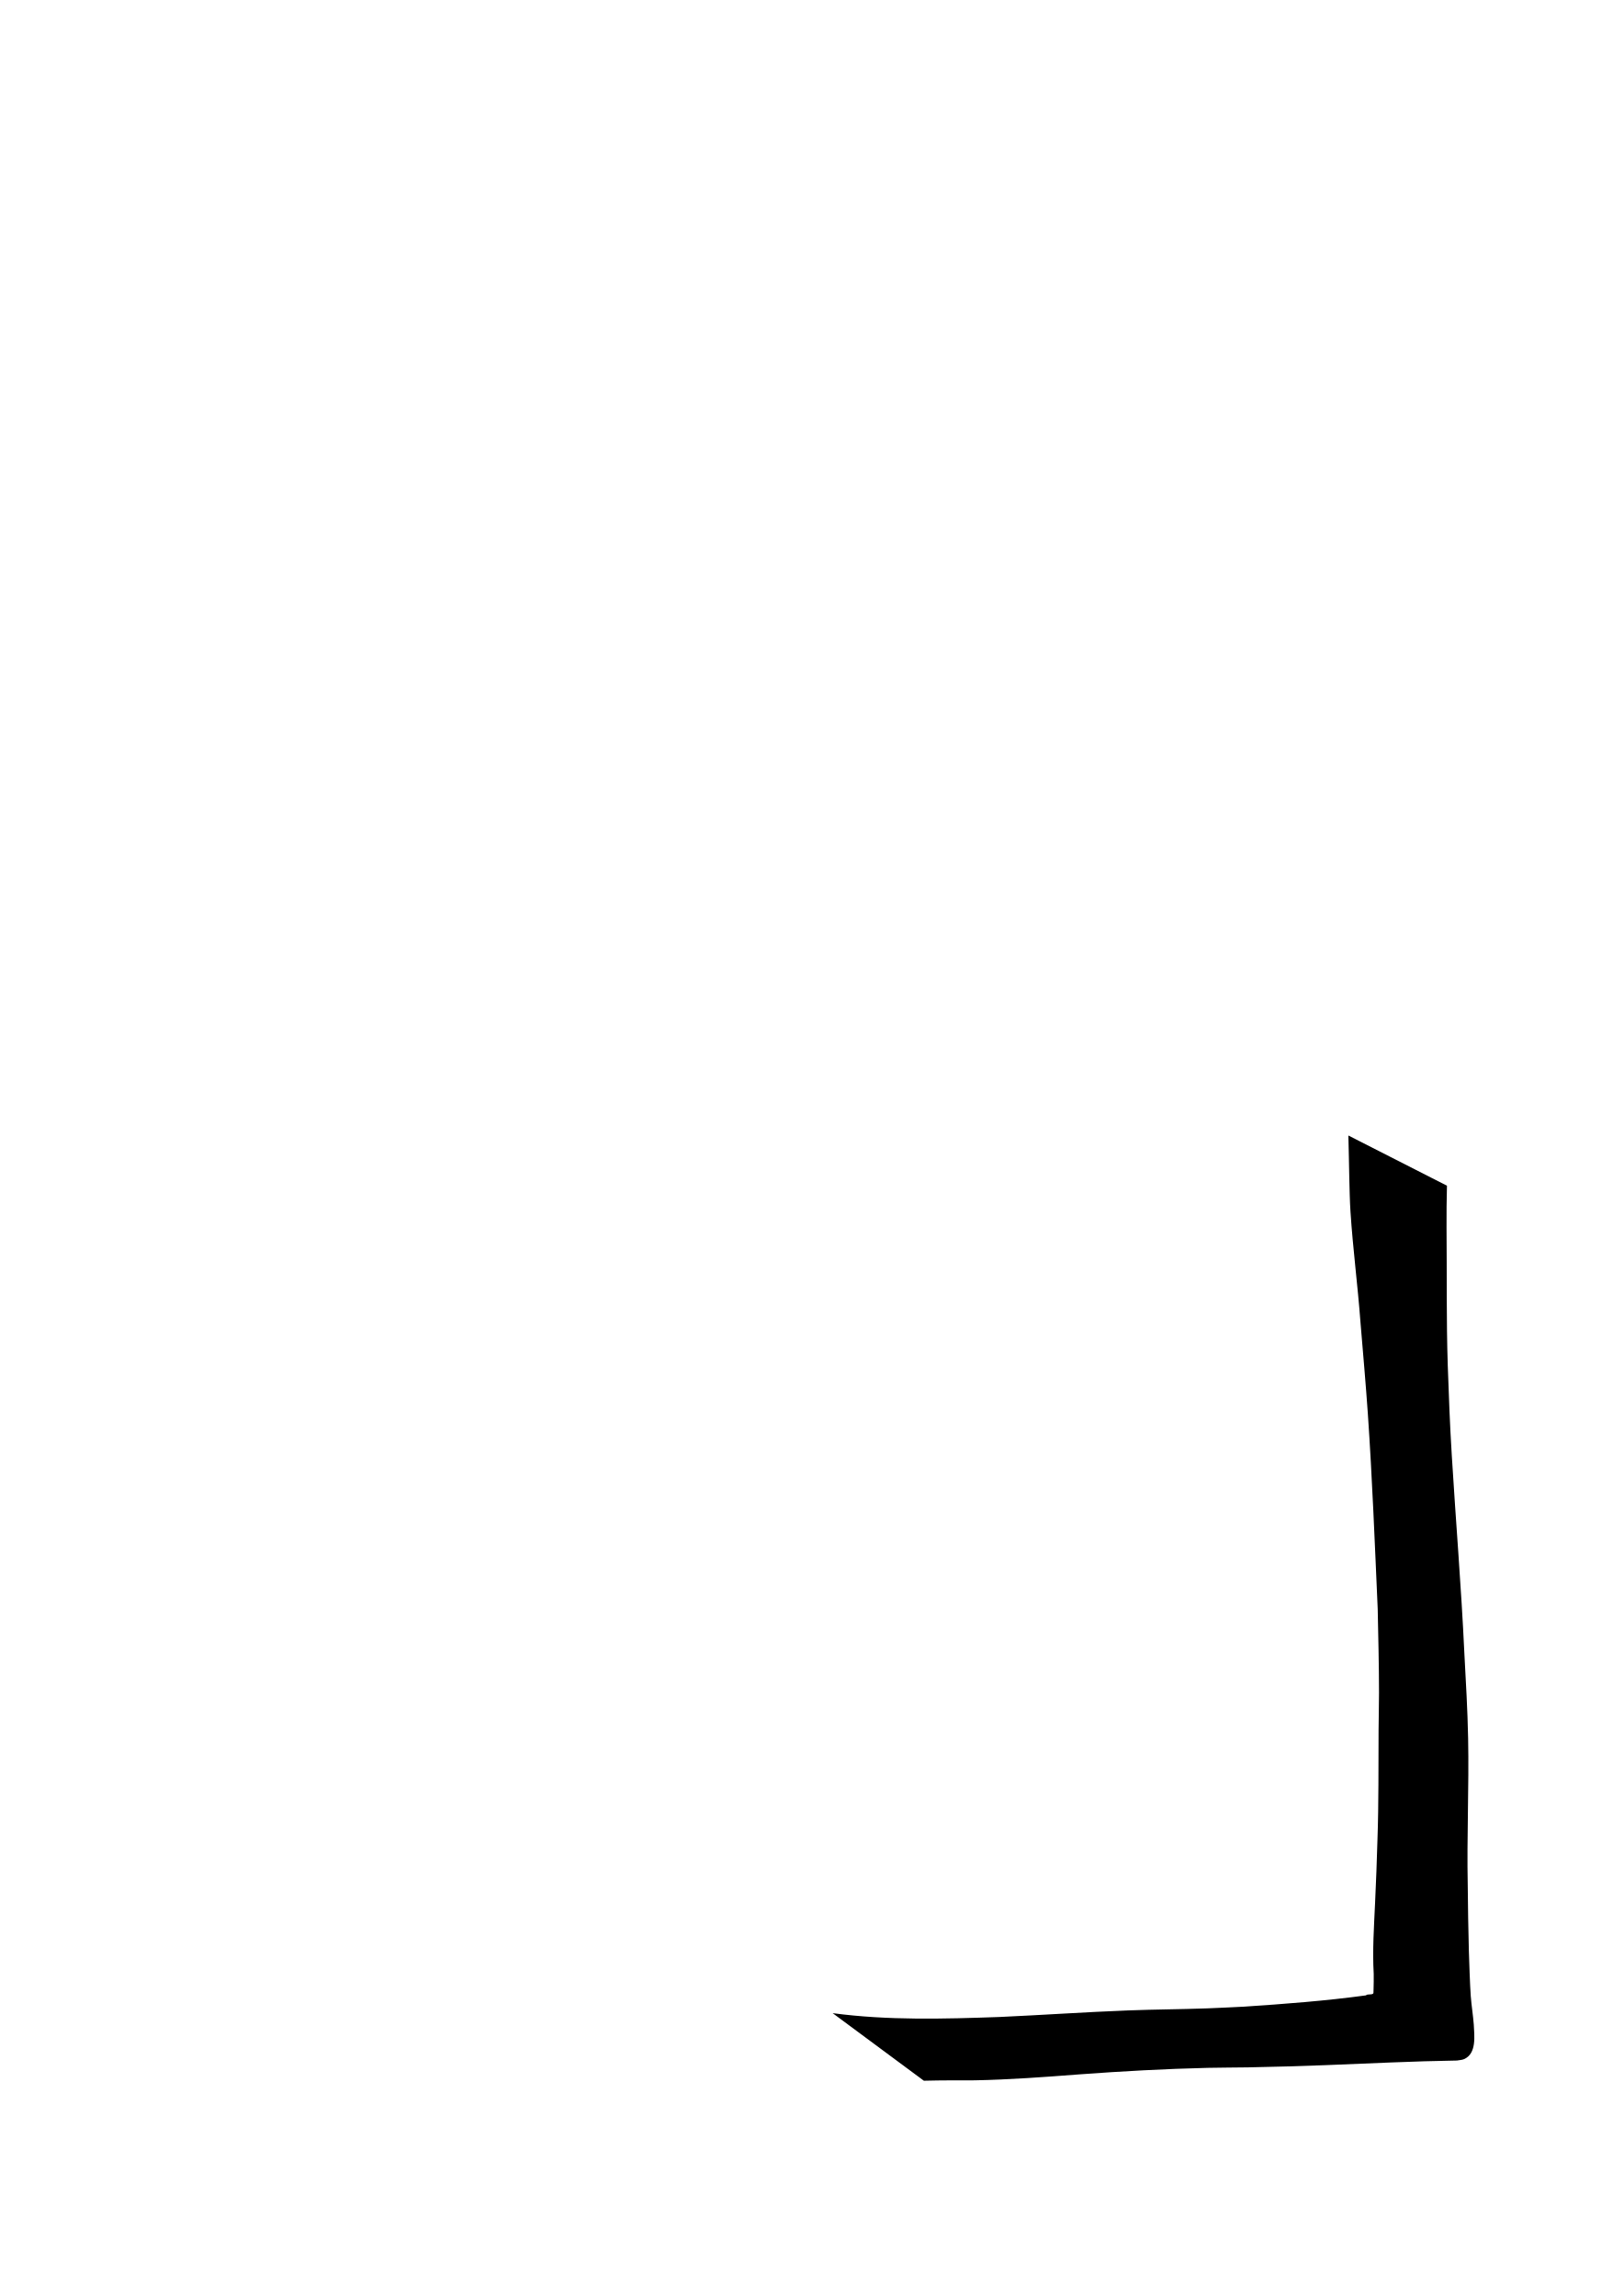
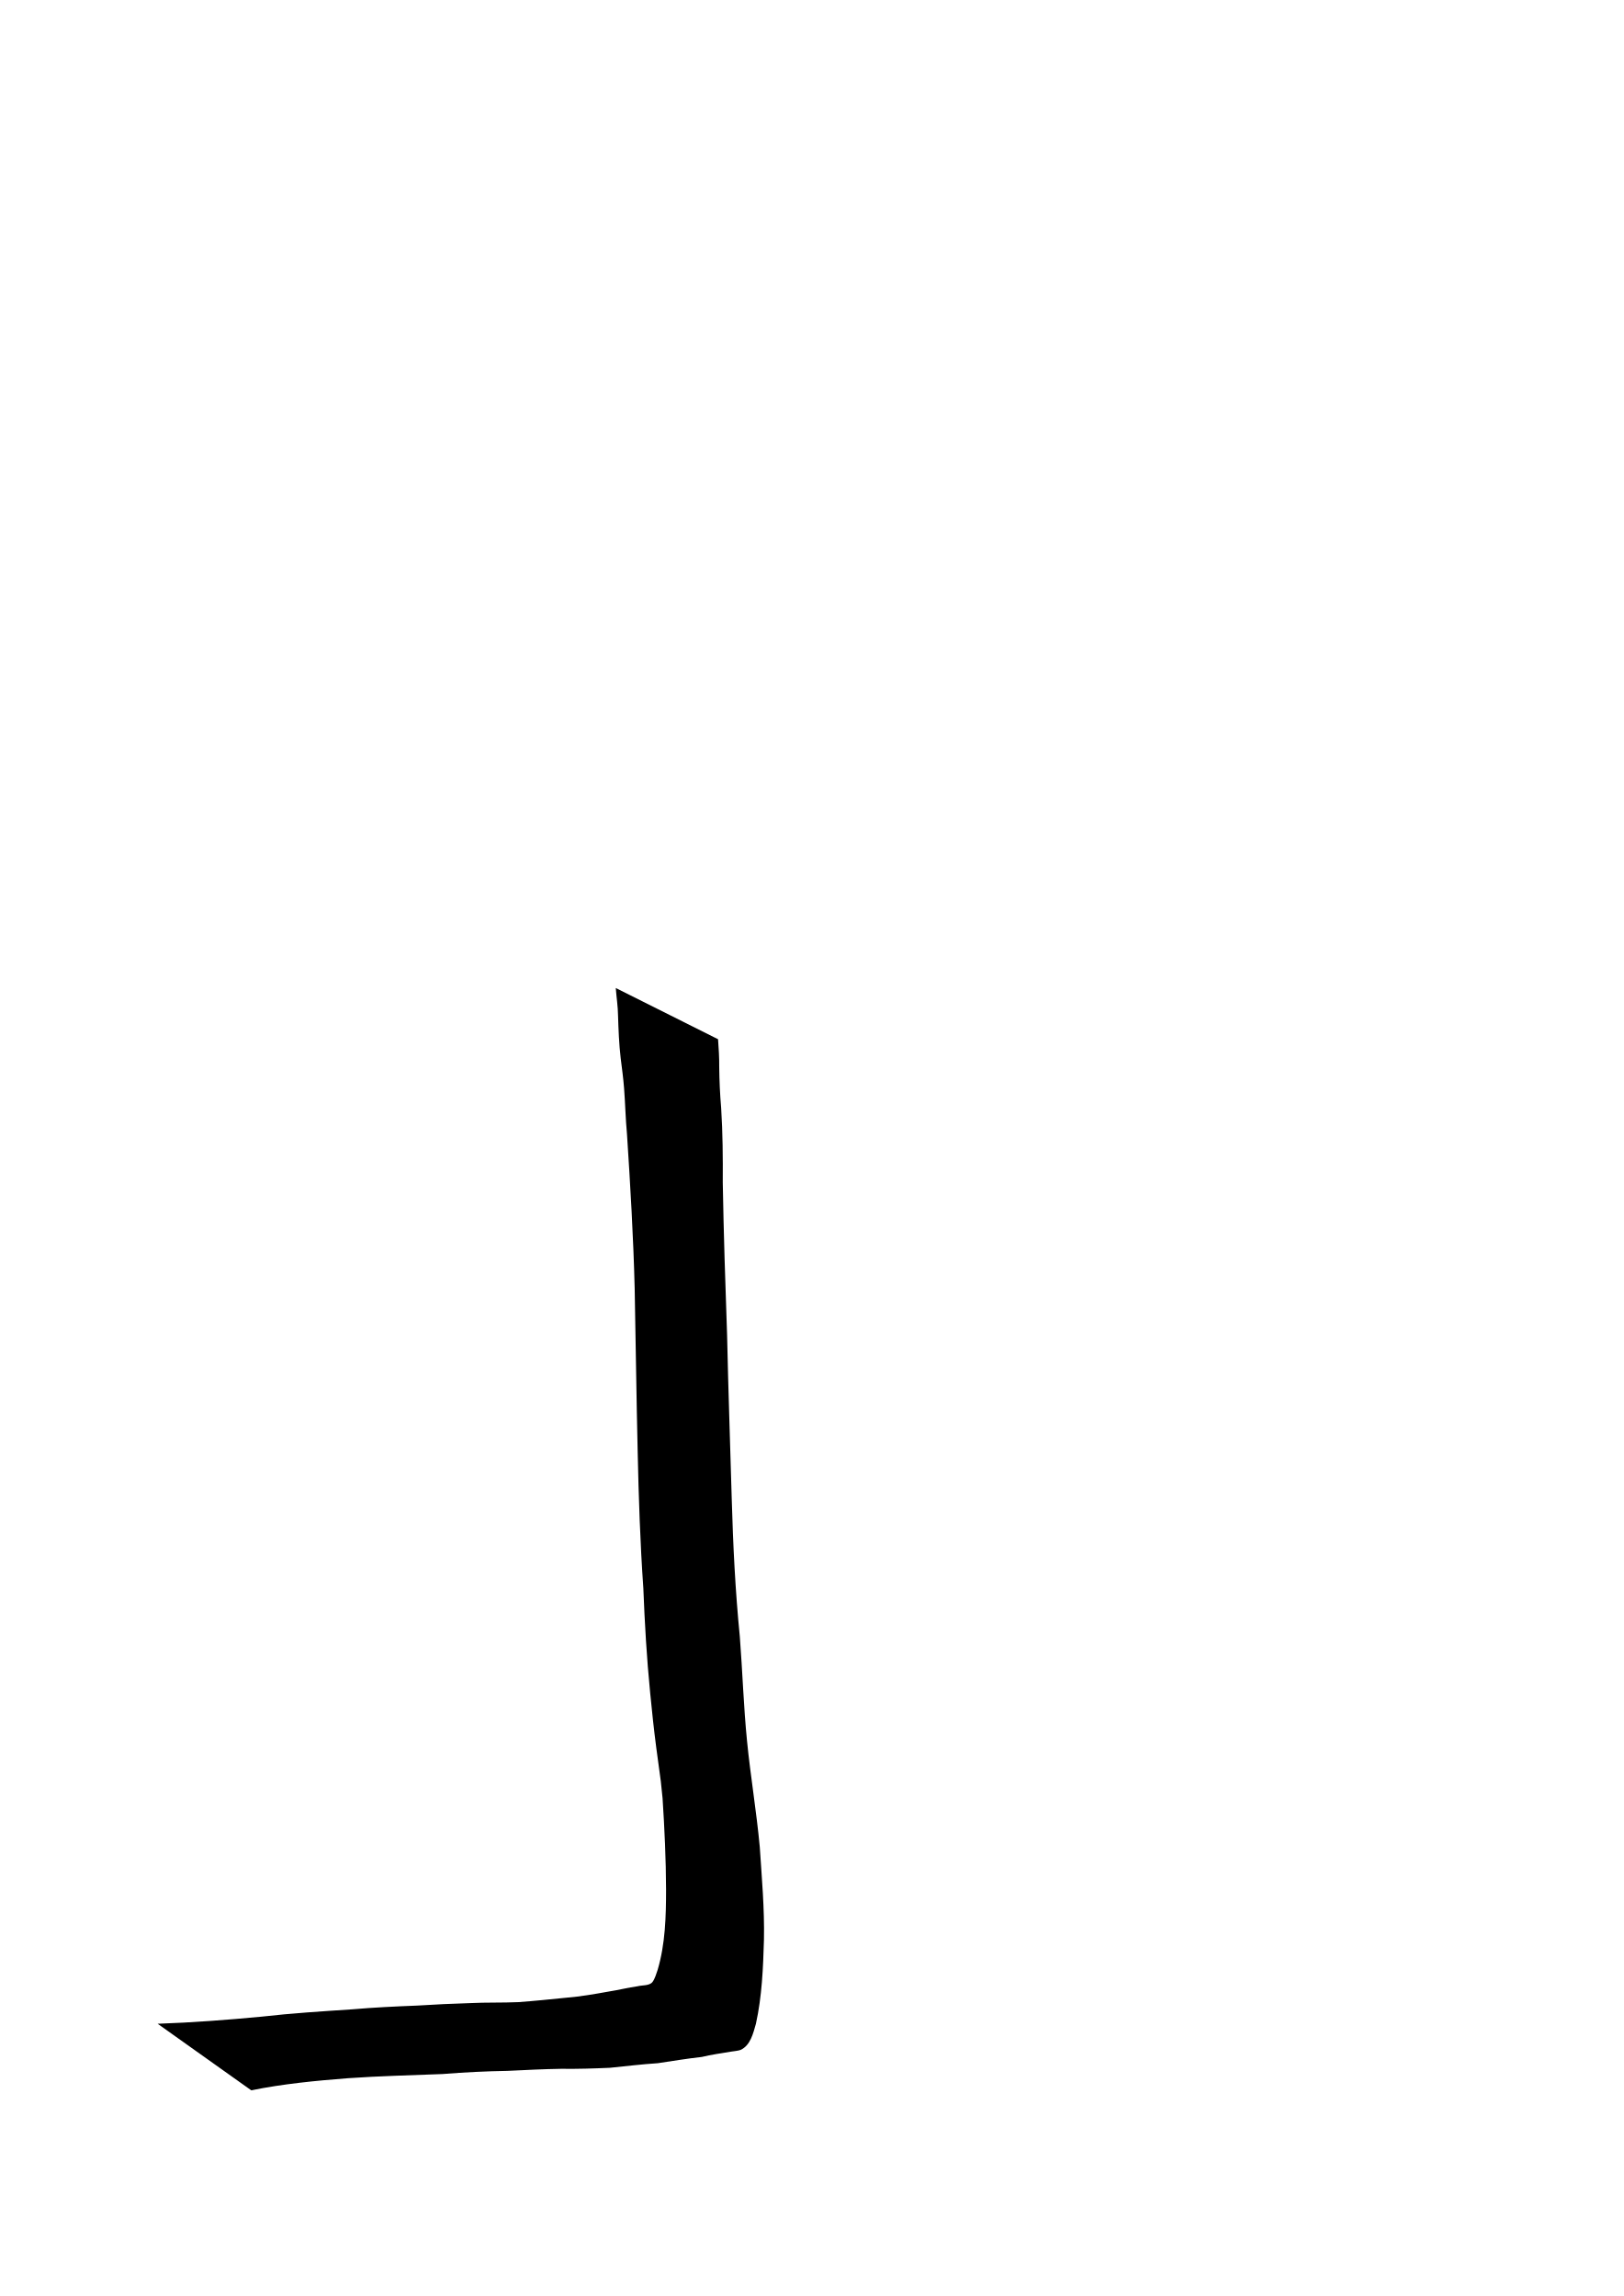
<svg xmlns="http://www.w3.org/2000/svg" width="210mm" height="297mm" viewBox="0 0 210 297" version="1.1" id="svg1">
  <defs id="defs1" />
  <g id="layer1">
-     <path style="fill:#000000;fill-opacity:1;fill-rule:nonzero;stroke:none;stroke-width:0.265" id="path1" d="m 119.488,269.154 c 1.641,-0.033 1.801,-0.042 3.681,-0.05 0.971,-0.005 1.942,0.017 2.913,-0.003 4.517,-0.089 9.015,-0.425 13.517,-0.77 5.531,-0.408 11.073,-0.714 16.618,-0.844 1.731,-0.041 3.462,-0.031 5.193,-0.062 4.086,-0.074 5.955,-0.151 10.002,-0.286 5.674,-0.221 11.346,-0.51 17.024,-0.599 0.309,-0.062 0.639,-0.058 0.926,-0.185 1.651,-0.733 1.314,-3.062 1.248,-4.471 -0.096,-1.23 -0.297,-2.451 -0.391,-3.682 -0.097,-1.263 -0.216,-4.815 -0.246,-5.89 -0.093,-3.353 -0.101,-5.016 -0.145,-8.441 -0.131,-6.336 0.176,-12.674 0.05,-19.01 -0.075,-3.779 -0.291,-7.28 -0.489,-11.062 -0.394,-8.503 -1.107,-16.987 -1.621,-25.483 -0.286,-4.731 -0.348,-7.01 -0.522,-11.645 -0.194,-5.964 -0.105,-11.93 -0.16,-17.895 -0.009,-1.8 0.007,-3.6 0.054,-5.399 0,0 -12.749,-6.493 -12.749,-6.493 v 0 c 0.053,1.837 0.076,3.675 0.119,5.512 0.037,1.438 0.061,2.932 0.155,4.366 0.31,4.756 0.933,9.488 1.287,14.241 0.295,3.51 0.72,8.406 0.957,11.867 0.575,8.415 0.902,16.845 1.275,25.27 0.069,3.415 0.169,7.408 0.168,10.841 -5.3e-4,1.604 -0.046,3.207 -0.056,4.81 -0.03,4.705 0.023,9.412 -0.142,14.115 -0.15,4.553 -0.114,3.889 -0.308,8.216 -0.137,3.063 -0.355,6.137 -0.178,9.204 0,1.238 0.008,0.839 -0.019,1.929 -0.004,0.154 -0.001,0.309 -0.013,0.463 -0.004,0.054 0.004,0.122 -0.036,0.158 -0.24,0.213 -0.744,0.014 -0.934,0.236 -5.226,0.711 -10.493,1.109 -15.753,1.459 -1.586,0.074 -3.172,0.165 -4.759,0.221 -3.621,0.129 -6.623,0.129 -10.245,0.267 -5.55,0.212 -11.093,0.599 -16.641,0.849 -7.19,0.253 -14.424,0.46 -21.577,-0.495 z" />
+     <path style="fill:#000000;fill-opacity:1;fill-rule:nonzero;stroke:none;stroke-width:0.265" id="path3" d="m 32.495,270.393 c 4.122,-0.834 8.305,-1.239 12.493,-1.564 4.081,-0.291 8.171,-0.375 12.257,-0.541 2.794,-0.227 5.592,-0.362 8.394,-0.41 2.312,-0.112 4.623,-0.229 6.937,-0.267 2.101,0.032 4.2,-0.04 6.299,-0.131 2.067,-0.208 4.124,-0.458 6.197,-0.593 1.896,-0.282 3.787,-0.599 5.692,-0.81 1.237,-0.304 2.498,-0.466 3.751,-0.683 0.226,-0.031 1.042,-0.125 1.265,-0.227 1.29,-0.586 1.636,-2.17 1.986,-3.38 0.786,-3.563 0.934,-7.237 1.039,-10.873 0.082,-4.009 -0.28,-8.009 -0.541,-12.005 -0.423,-4.579 -1.194,-9.112 -1.646,-13.687 -0.449,-4.493 -0.585,-9.007 -0.934,-13.507 -0.585,-5.922 -0.877,-11.865 -1.045,-17.811 -0.198,-7.058 -0.451,-14.115 -0.6,-21.174 -0.23,-6.588 -0.448,-13.177 -0.561,-19.768 0.02,-3.209 -0.003,-6.41 -0.206,-9.613 -0.152,-1.774 -0.233,-3.552 -0.252,-5.332 0.015,-1.198 -0.069,-2.394 -0.151,-3.588 0,0 -13.228,-6.624 -13.228,-6.624 v 0 c 0.084,1.195 0.283,2.381 0.293,3.58 0.059,1.835 0.127,3.671 0.341,5.495 0.162,1.295 0.341,2.594 0.44,3.896 0.15,1.977 0.191,3.964 0.376,5.939 0.434,6.646 0.827,13.296 0.994,19.954 0.139,7.024 0.223,14.049 0.387,21.073 0.126,5.907 0.321,11.811 0.734,17.706 0.176,4.52 0.436,9.041 0.883,13.543 0.228,2.353 0.477,4.7 0.783,7.044 0.089,0.683 0.509,3.677 0.591,4.37 0.087,0.732 0.153,1.467 0.229,2.201 0.255,3.94 0.439,7.884 0.452,11.833 -0.003,3.481 -0.094,7.006 -1.087,10.371 -0.156,0.441 -0.356,1.179 -0.681,1.586 -0.392,0.491 -1.357,0.388 -1.896,0.534 -1.252,0.174 -2.475,0.491 -3.725,0.682 -1.839,0.331 -3.68,0.655 -5.545,0.806 -2.046,0.205 -4.09,0.416 -6.141,0.567 -2.084,0.096 -4.169,0.023 -6.253,0.127 -2.293,0.073 -4.583,0.172 -6.873,0.321 -2.789,0.111 -5.577,0.239 -8.357,0.481 -3.925,0.263 -7.852,0.505 -11.762,0.952 -4.47,0.423 -8.946,0.764 -13.434,0.918 z" />
  </g>
</svg>
